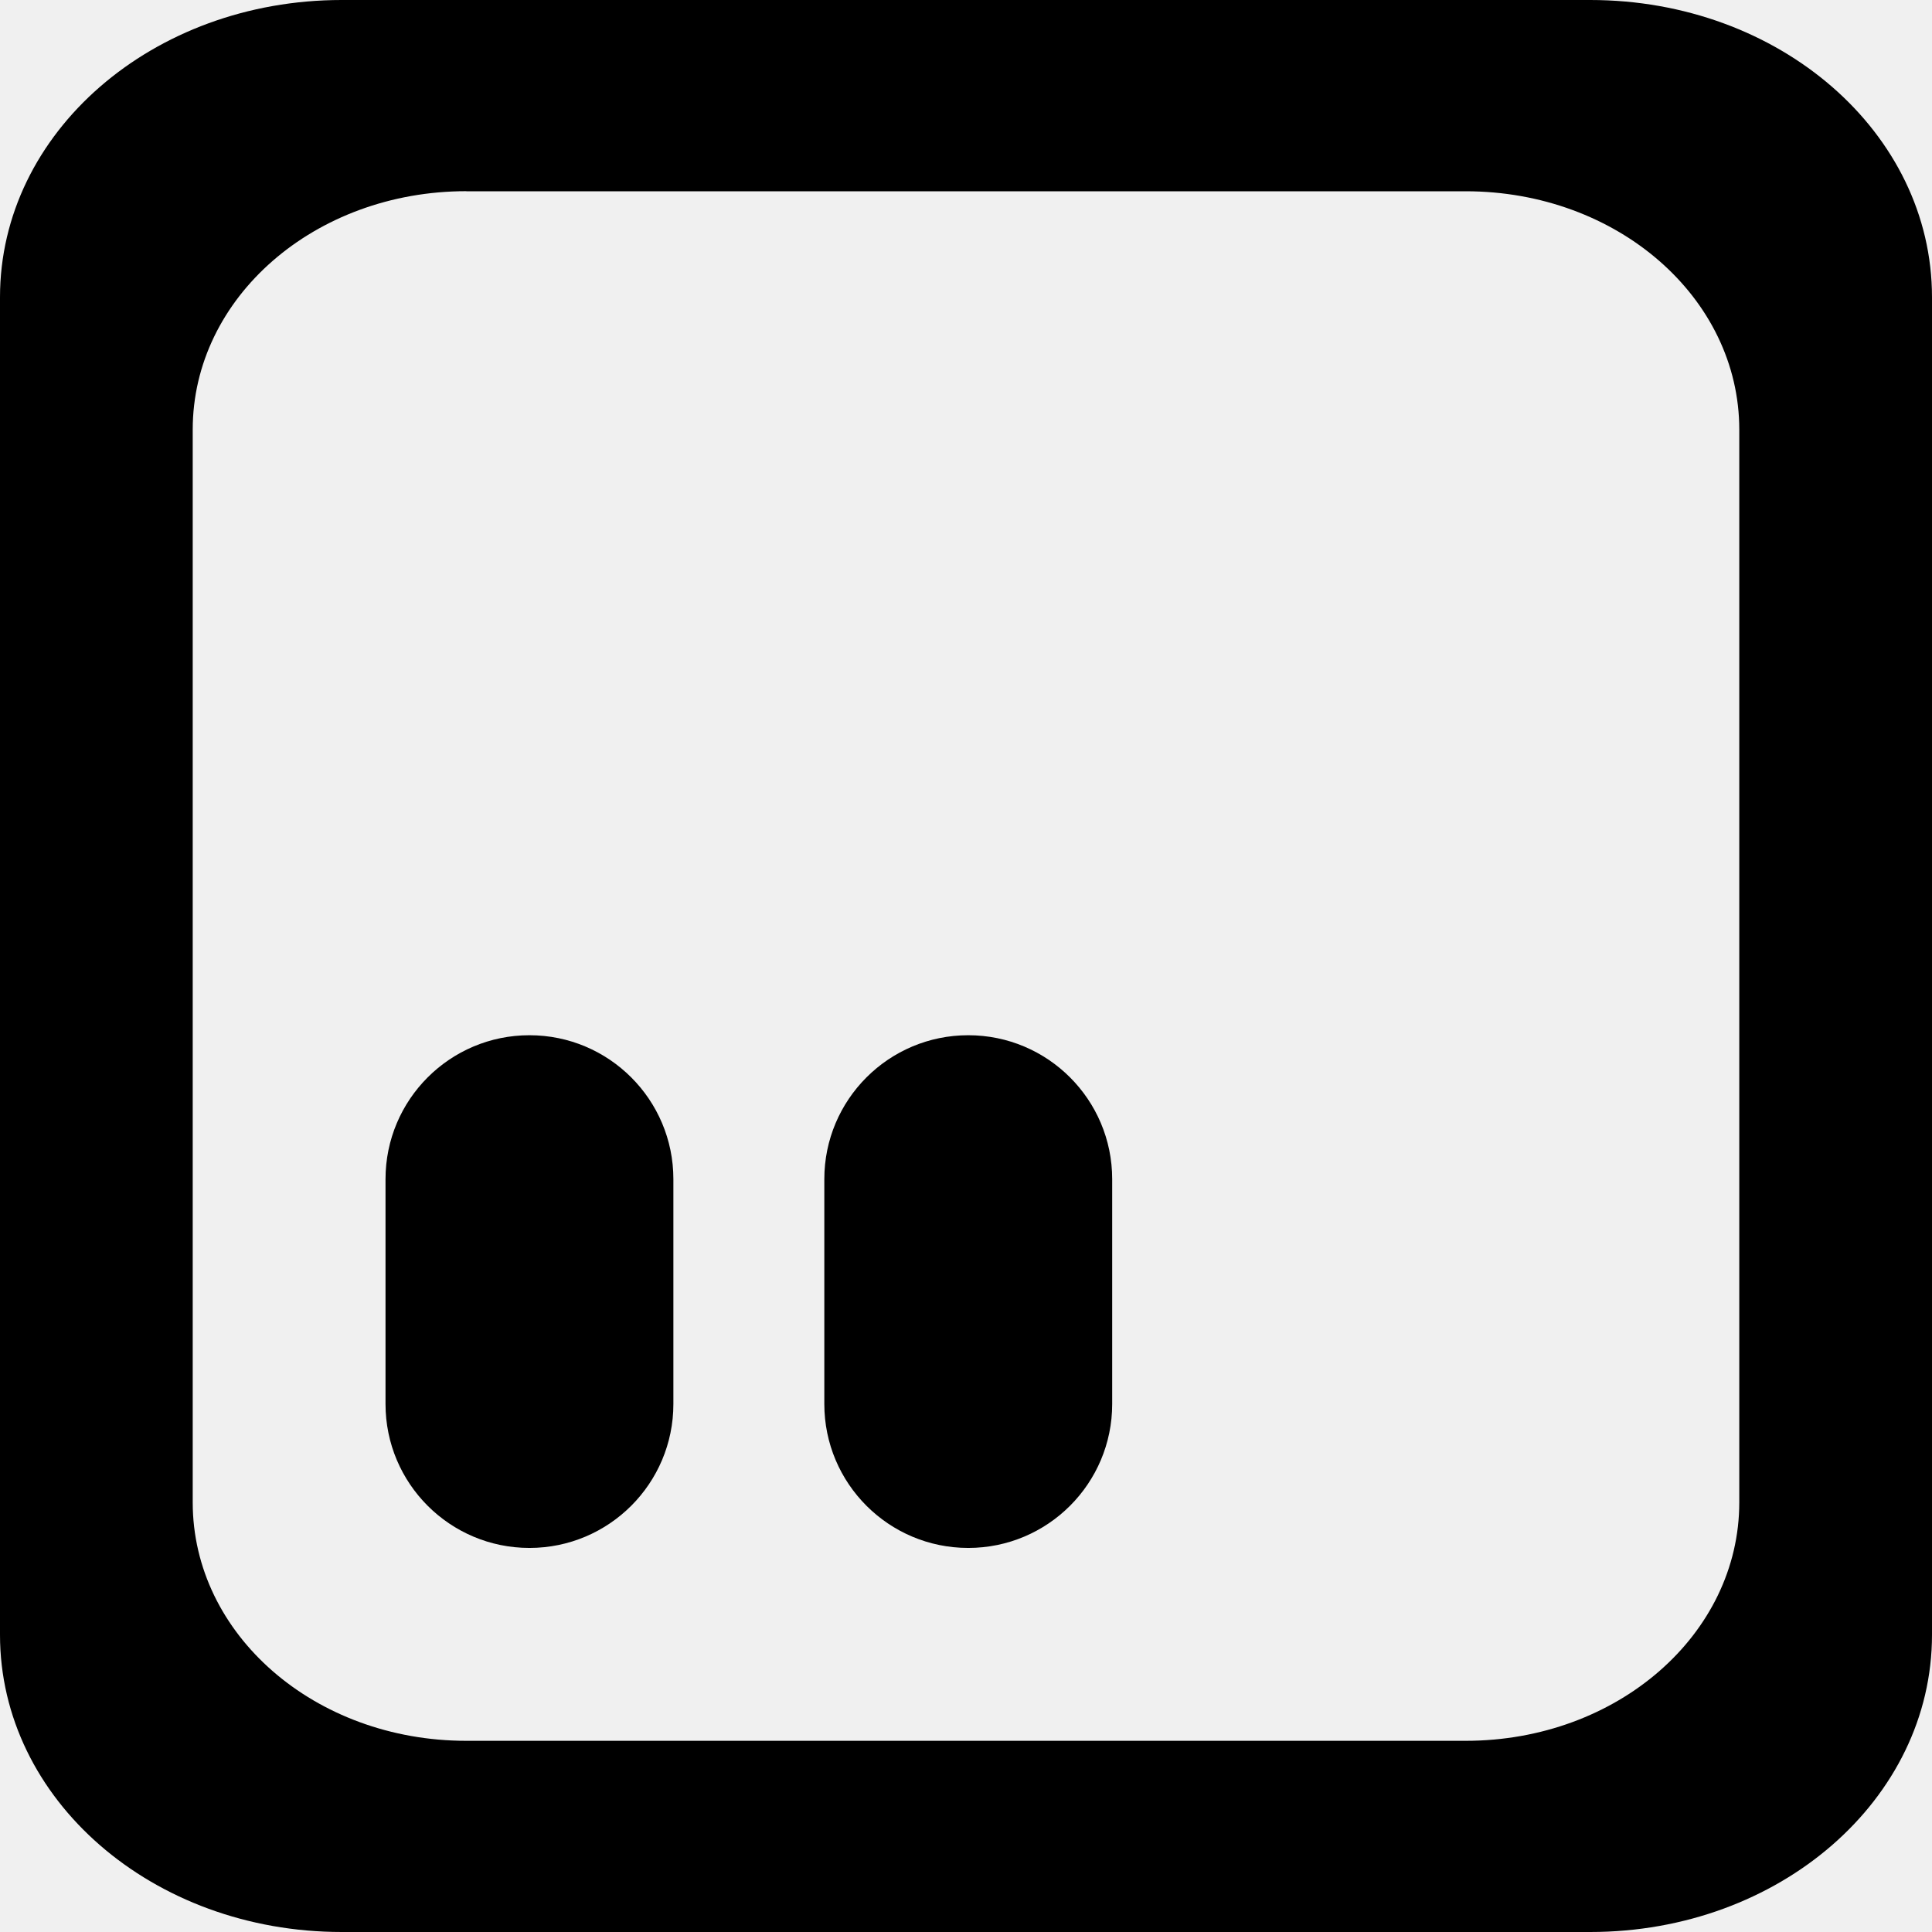
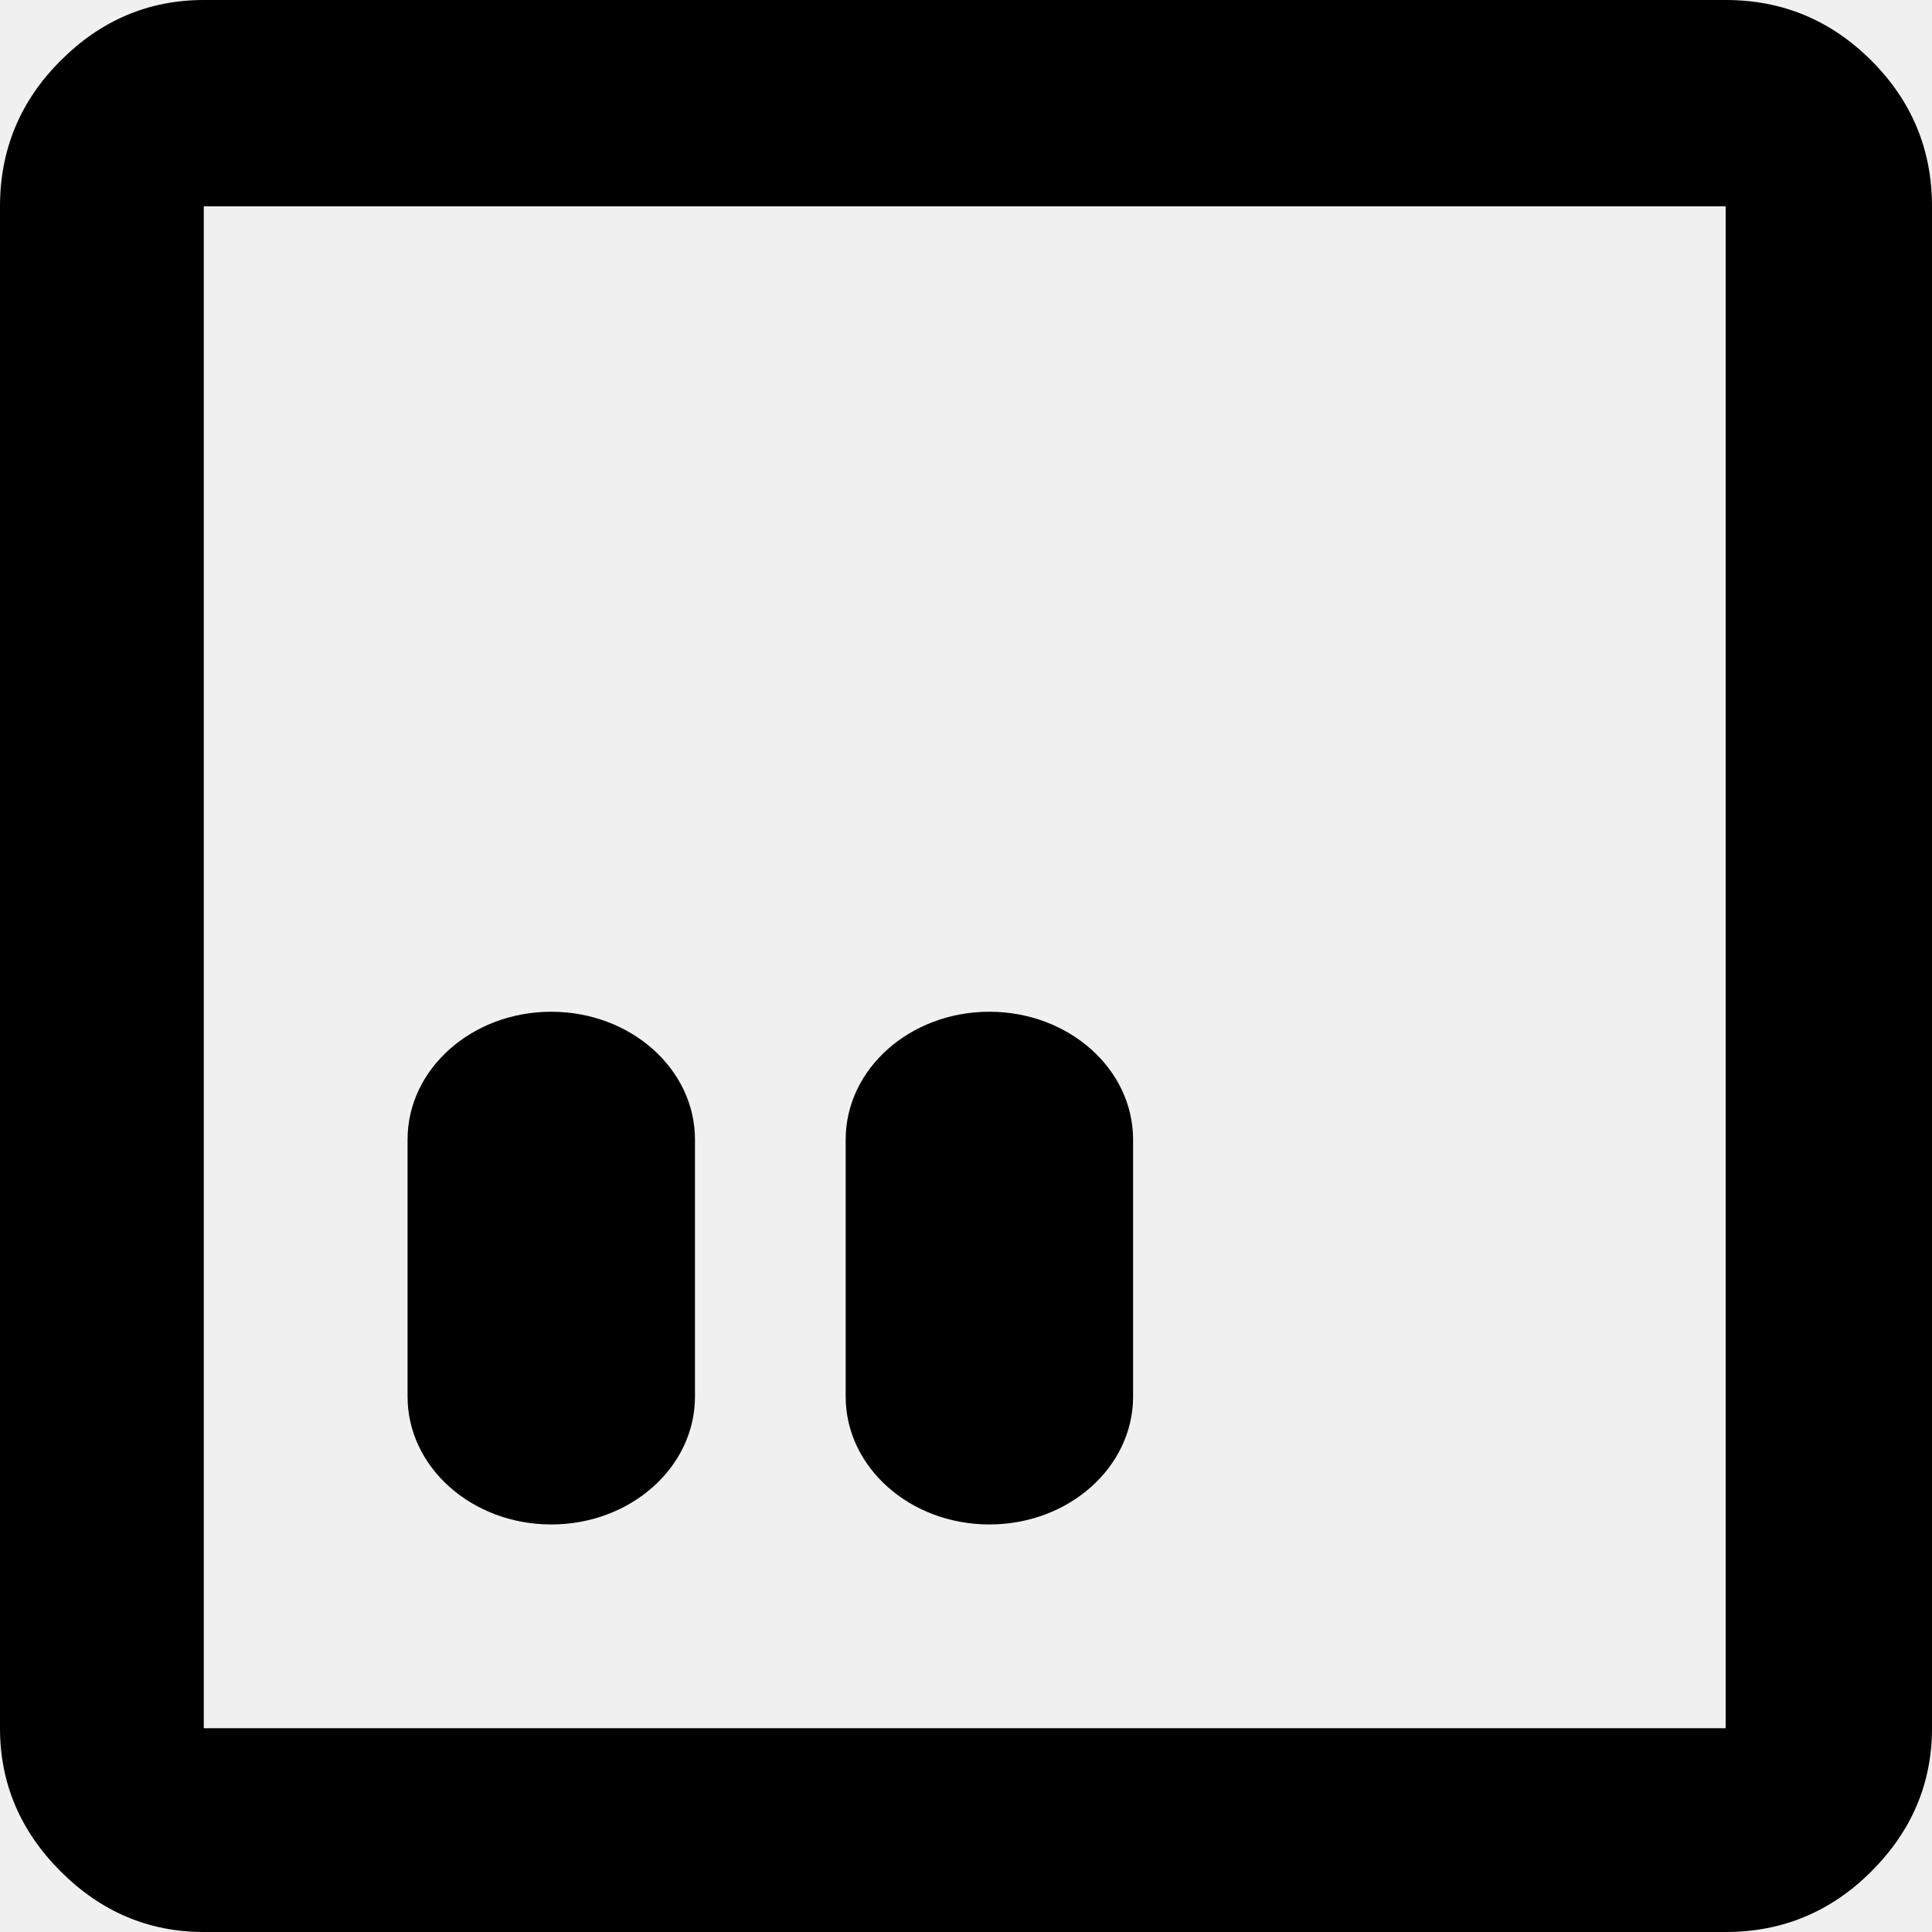
- <svg xmlns="http://www.w3.org/2000/svg" width="24mm" height="24mm" viewBox="0 0 24 24" version="1.1" id="svg5">
-   <defs id="defs2" />
-   <g id="layer1">
-     <g id="g840">
-       <g id="g890">
-         <g id="g884">
-           <rect style="fill:#000000;fill-opacity:1;fill-rule:evenodd;stroke:#ffa47b;stroke-width:0;stroke-linecap:round;stroke-linejoin:round;stroke-miterlimit:4;stroke-dasharray:none;stroke-opacity:0.992" id="rect29847" width="3.576" height="6.369" x="4.789" y="12.86" ry="1.788" rx="1.788" />
-           <rect style="fill:#000000;fill-opacity:1;fill-rule:evenodd;stroke:#ffa47b;stroke-width:0;stroke-linecap:round;stroke-linejoin:round;stroke-miterlimit:4;stroke-dasharray:none;stroke-opacity:0.992" id="rect29847-3" width="3.576" height="6.369" x="10.24" y="12.86" ry="1.788" rx="1.788" />
-         </g>
-         <path id="rect2215" style="fill:#000000;fill-opacity:1;fill-rule:evenodd;stroke:#ffffff;stroke-width:0;stroke-linecap:round;stroke-linejoin:round;stroke-miterlimit:0;stroke-dasharray:none;stroke-opacity:1;paint-order:stroke fill markers" d="m 4.246,-4.25e-5 c -2.352,0 -4.246,1.647 -4.246,3.692 V 20.308 c 0,2.046 1.894,3.692 4.246,3.692 H 19.754 c 2.352,0 4.246,-1.647 4.246,-3.692 V 3.692 c 0,-2.046 -1.894,-3.692 -4.246,-3.692 z M 5.793,2.376 H 18.207 c 1.883,0 3.399,1.321 3.399,2.962 V 18.663 c 0,1.641 -1.516,2.962 -3.399,2.962 H 5.793 c -1.883,0 -3.399,-1.321 -3.399,-2.962 V 5.337 c 0,-1.641 1.516,-2.962 3.399,-2.962 z" />
-       </g>
+ <svg xmlns="http://www.w3.org/2000/svg" height="210" width="210" version="1.1" id="svg4">
+   <defs id="defs8" />
+   <g id="g857">
+     <path d="M 22.15,210 Q 13.178,210 6.589,203.411 0,196.822 0,187.85 V 22.43 Q 0,13.178 6.589,6.589 13.178,0 22.15,0 H 187.57 q 9.252,0 15.841,6.589 Q 210,13.178 210,22.43 V 187.85 q 0,8.972 -6.589,15.561 Q 196.822,210 187.57,210 Z m 0,-22.15 H 187.57 q 0,0 0,0 0,0 0,0 V 22.43 q 0,0 0,0 0,0 0,0 H 22.15 q 0,0 0,0 0,0 0,0 V 187.85 q 0,0 0,0 0,0 0,0 z m 0,0 q 0,0 0,0 0,0 0,0 V 22.43 q 0,0 0,0 0,0 0,0 0,0 0,0 0,0 0,0 V 187.85 q 0,0 0,0 0,0 0,0 z" id="path2" style="fill:#000000;fill-opacity:1;stroke-width:5.607" />
+     <g id="g851">
+       <rect style="fill:#000000;fill-opacity:1;fill-rule:evenodd;stroke:#000000;stroke-width:0;stroke-linecap:round;stroke-linejoin:round;stroke-miterlimit:0;stroke-dasharray:none;paint-order:stroke fill markers" id="rect2819" width="31.241" height="55.729" x="44.3" y="109.972" rx="15.62" ry="13.894" />
+       <rect style="fill:#000000;fill-opacity:1;fill-rule:evenodd;stroke:#000000;stroke-width:0;stroke-linecap:round;stroke-linejoin:round;stroke-miterlimit:0;stroke-dasharray:none;paint-order:stroke fill markers" id="rect2819-5" width="31.241" height="55.729" x="91.921" y="109.972" rx="15.62" ry="13.894" />
    </g>
  </g>
</svg>
